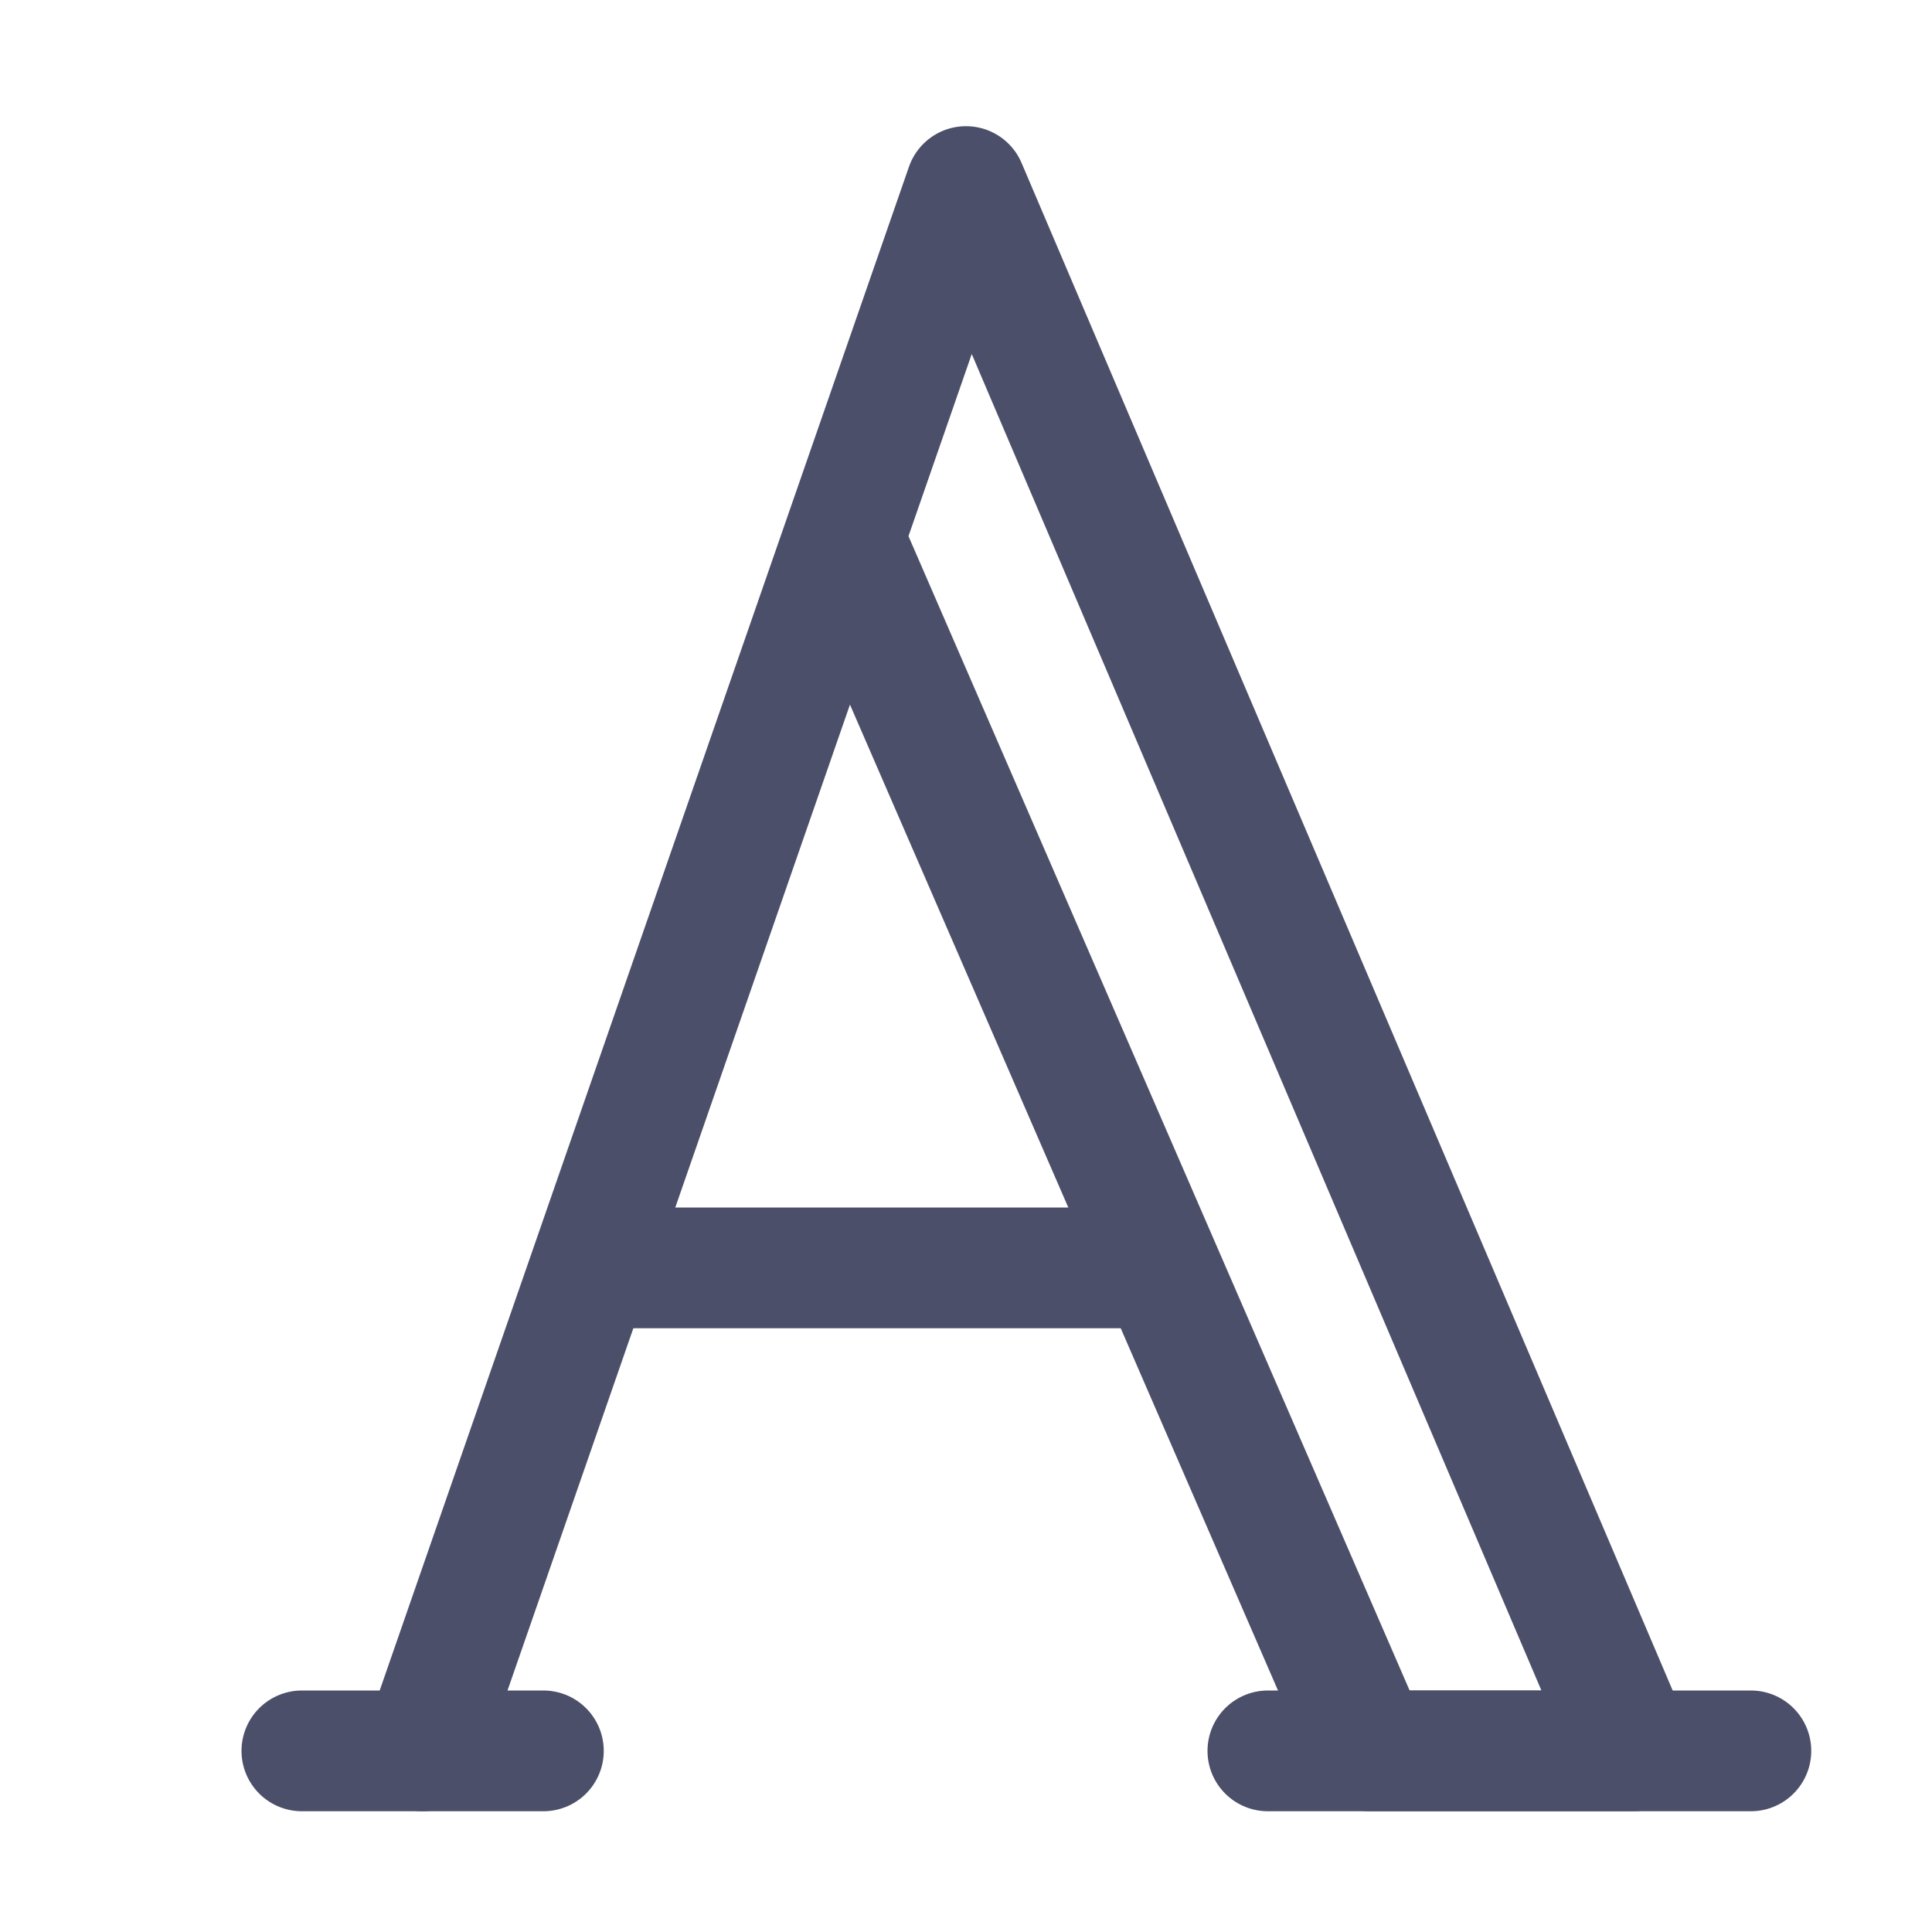
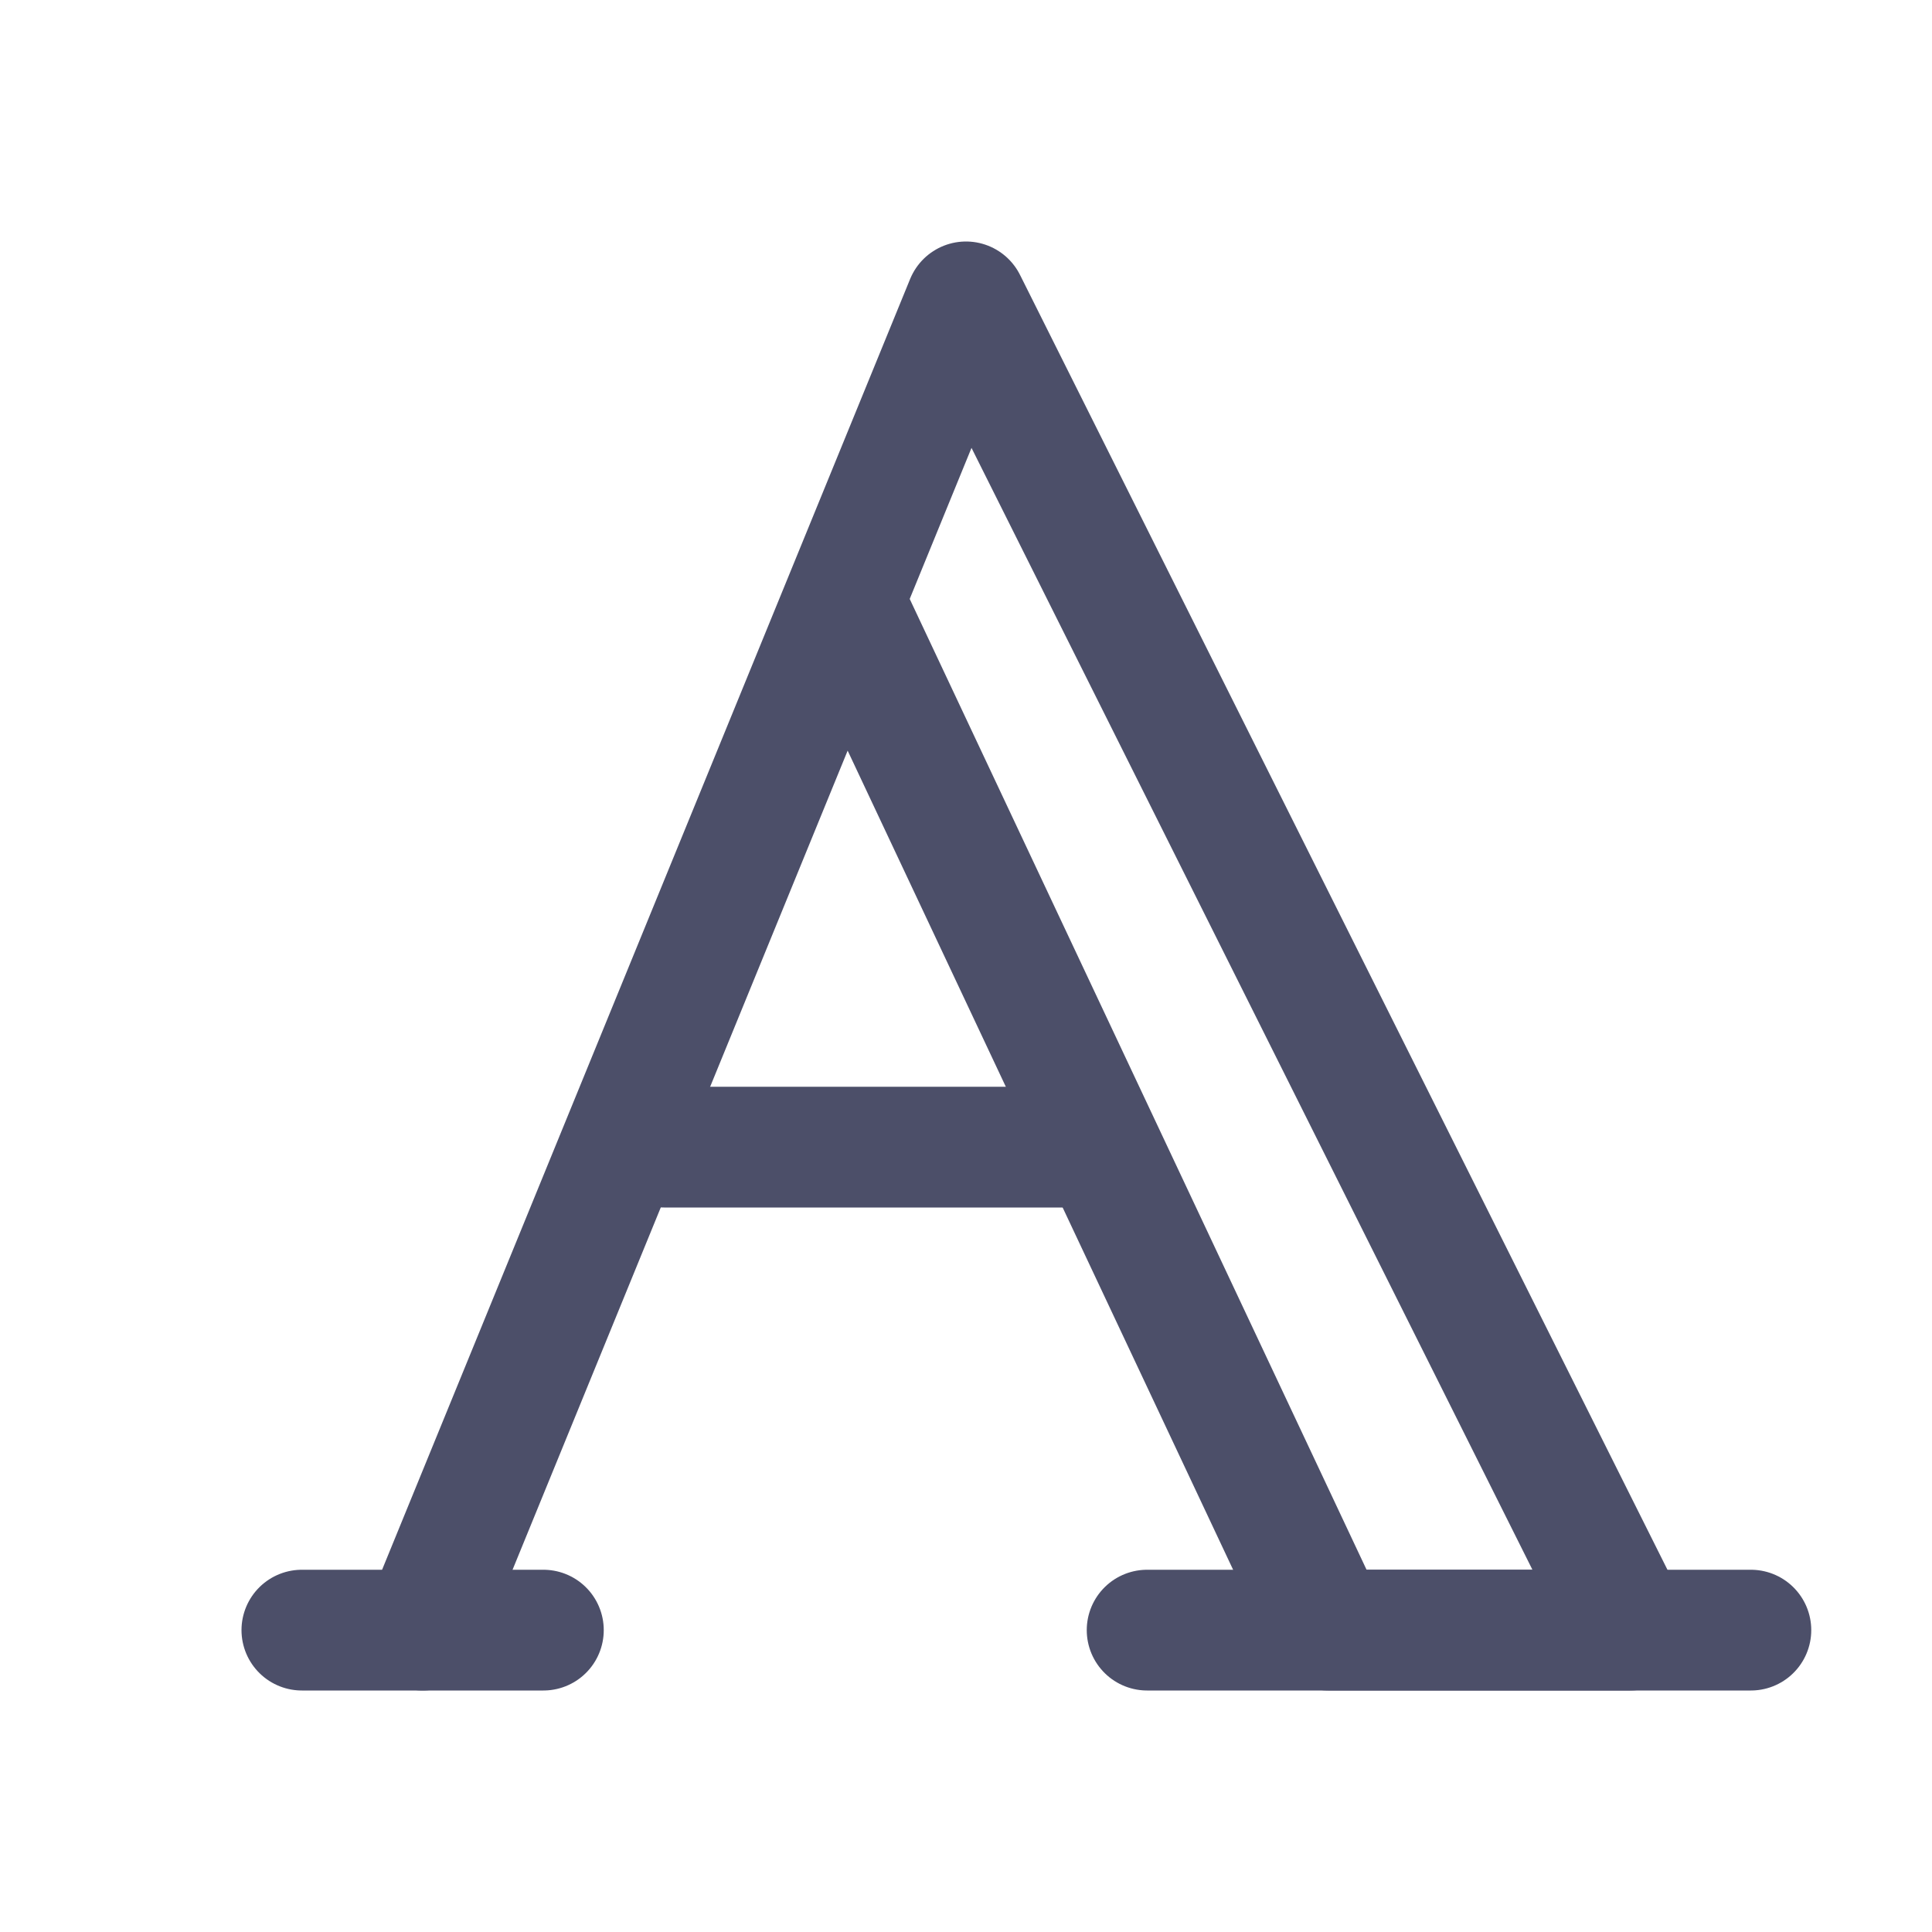
<svg xmlns="http://www.w3.org/2000/svg" width="16px" height="16px" viewBox="0 0 16 16" version="1.1">
  <g id="font" stroke="none" stroke-width="1" fill="none" fill-rule="evenodd" stroke-linecap="round" stroke-linejoin="round">
-     <polyline id="Line-18" stroke="#4C4F69" points="7.004 4.499 11.346 14.5 13.522 14.5 8 1.545 3.5 14.5" />
-     <line x1="2.5" y1="14.5" x2="4.5" y2="14.5" id="Line-19" stroke="#4C4F69" />
-     <line x1="10.5" y1="14.5" x2="14.5" y2="14.5" id="Line-20" stroke="#4C4F69" />
-     <line x1="5" y1="10.5" x2="9.5" y2="10.5" id="Line-21" stroke="#4C4F69" />
+     <polyline id="Line-18" stroke="#4C4F69" points="7 5 11 13.5 13.5 13.5 8 2.5 3.5 13.5" />
+     <line x1="2.5" y1="13.5" x2="4.5" y2="13.5" id="Line-19" stroke="#4C4F69" />
+     <line x1="9.5" y1="13.5" x2="14.5" y2="13.5" id="Line-20" stroke="#4C4F69" />
+     <line x1="5.5" y1="9.5" x2="9" y2="9.5" id="Line-21" stroke="#4C4F69" />
  </g>
</svg>
